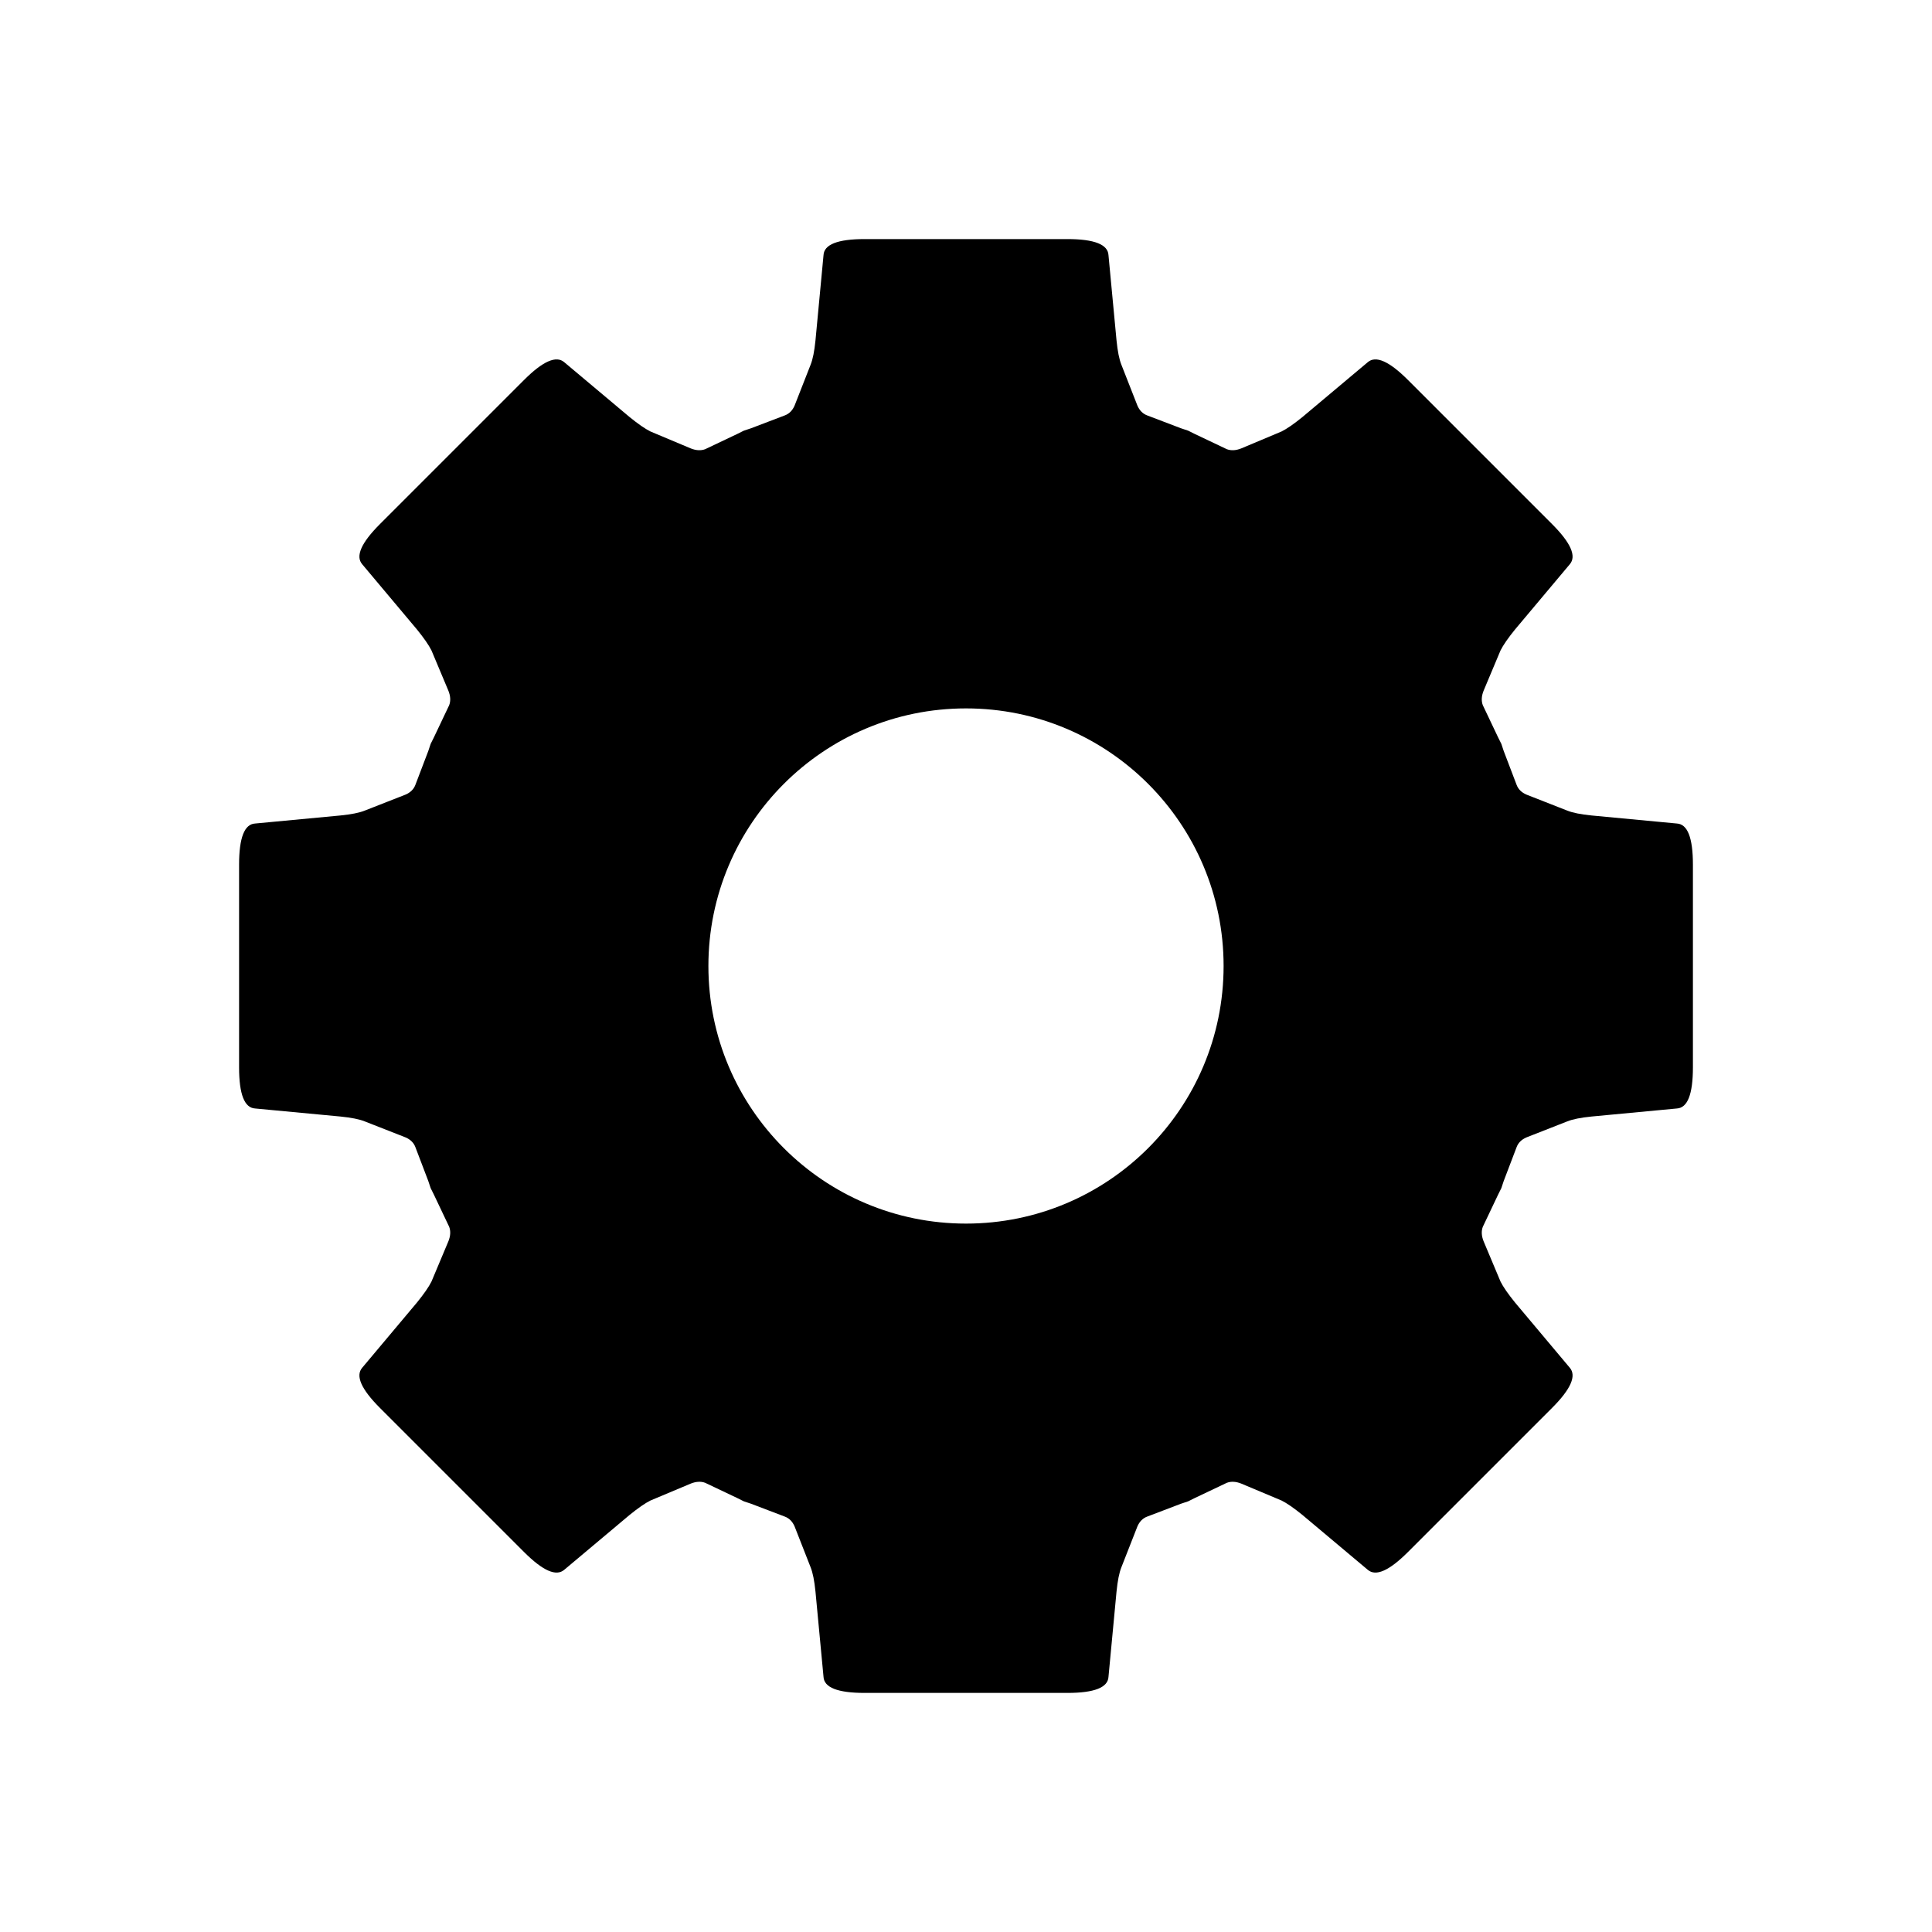
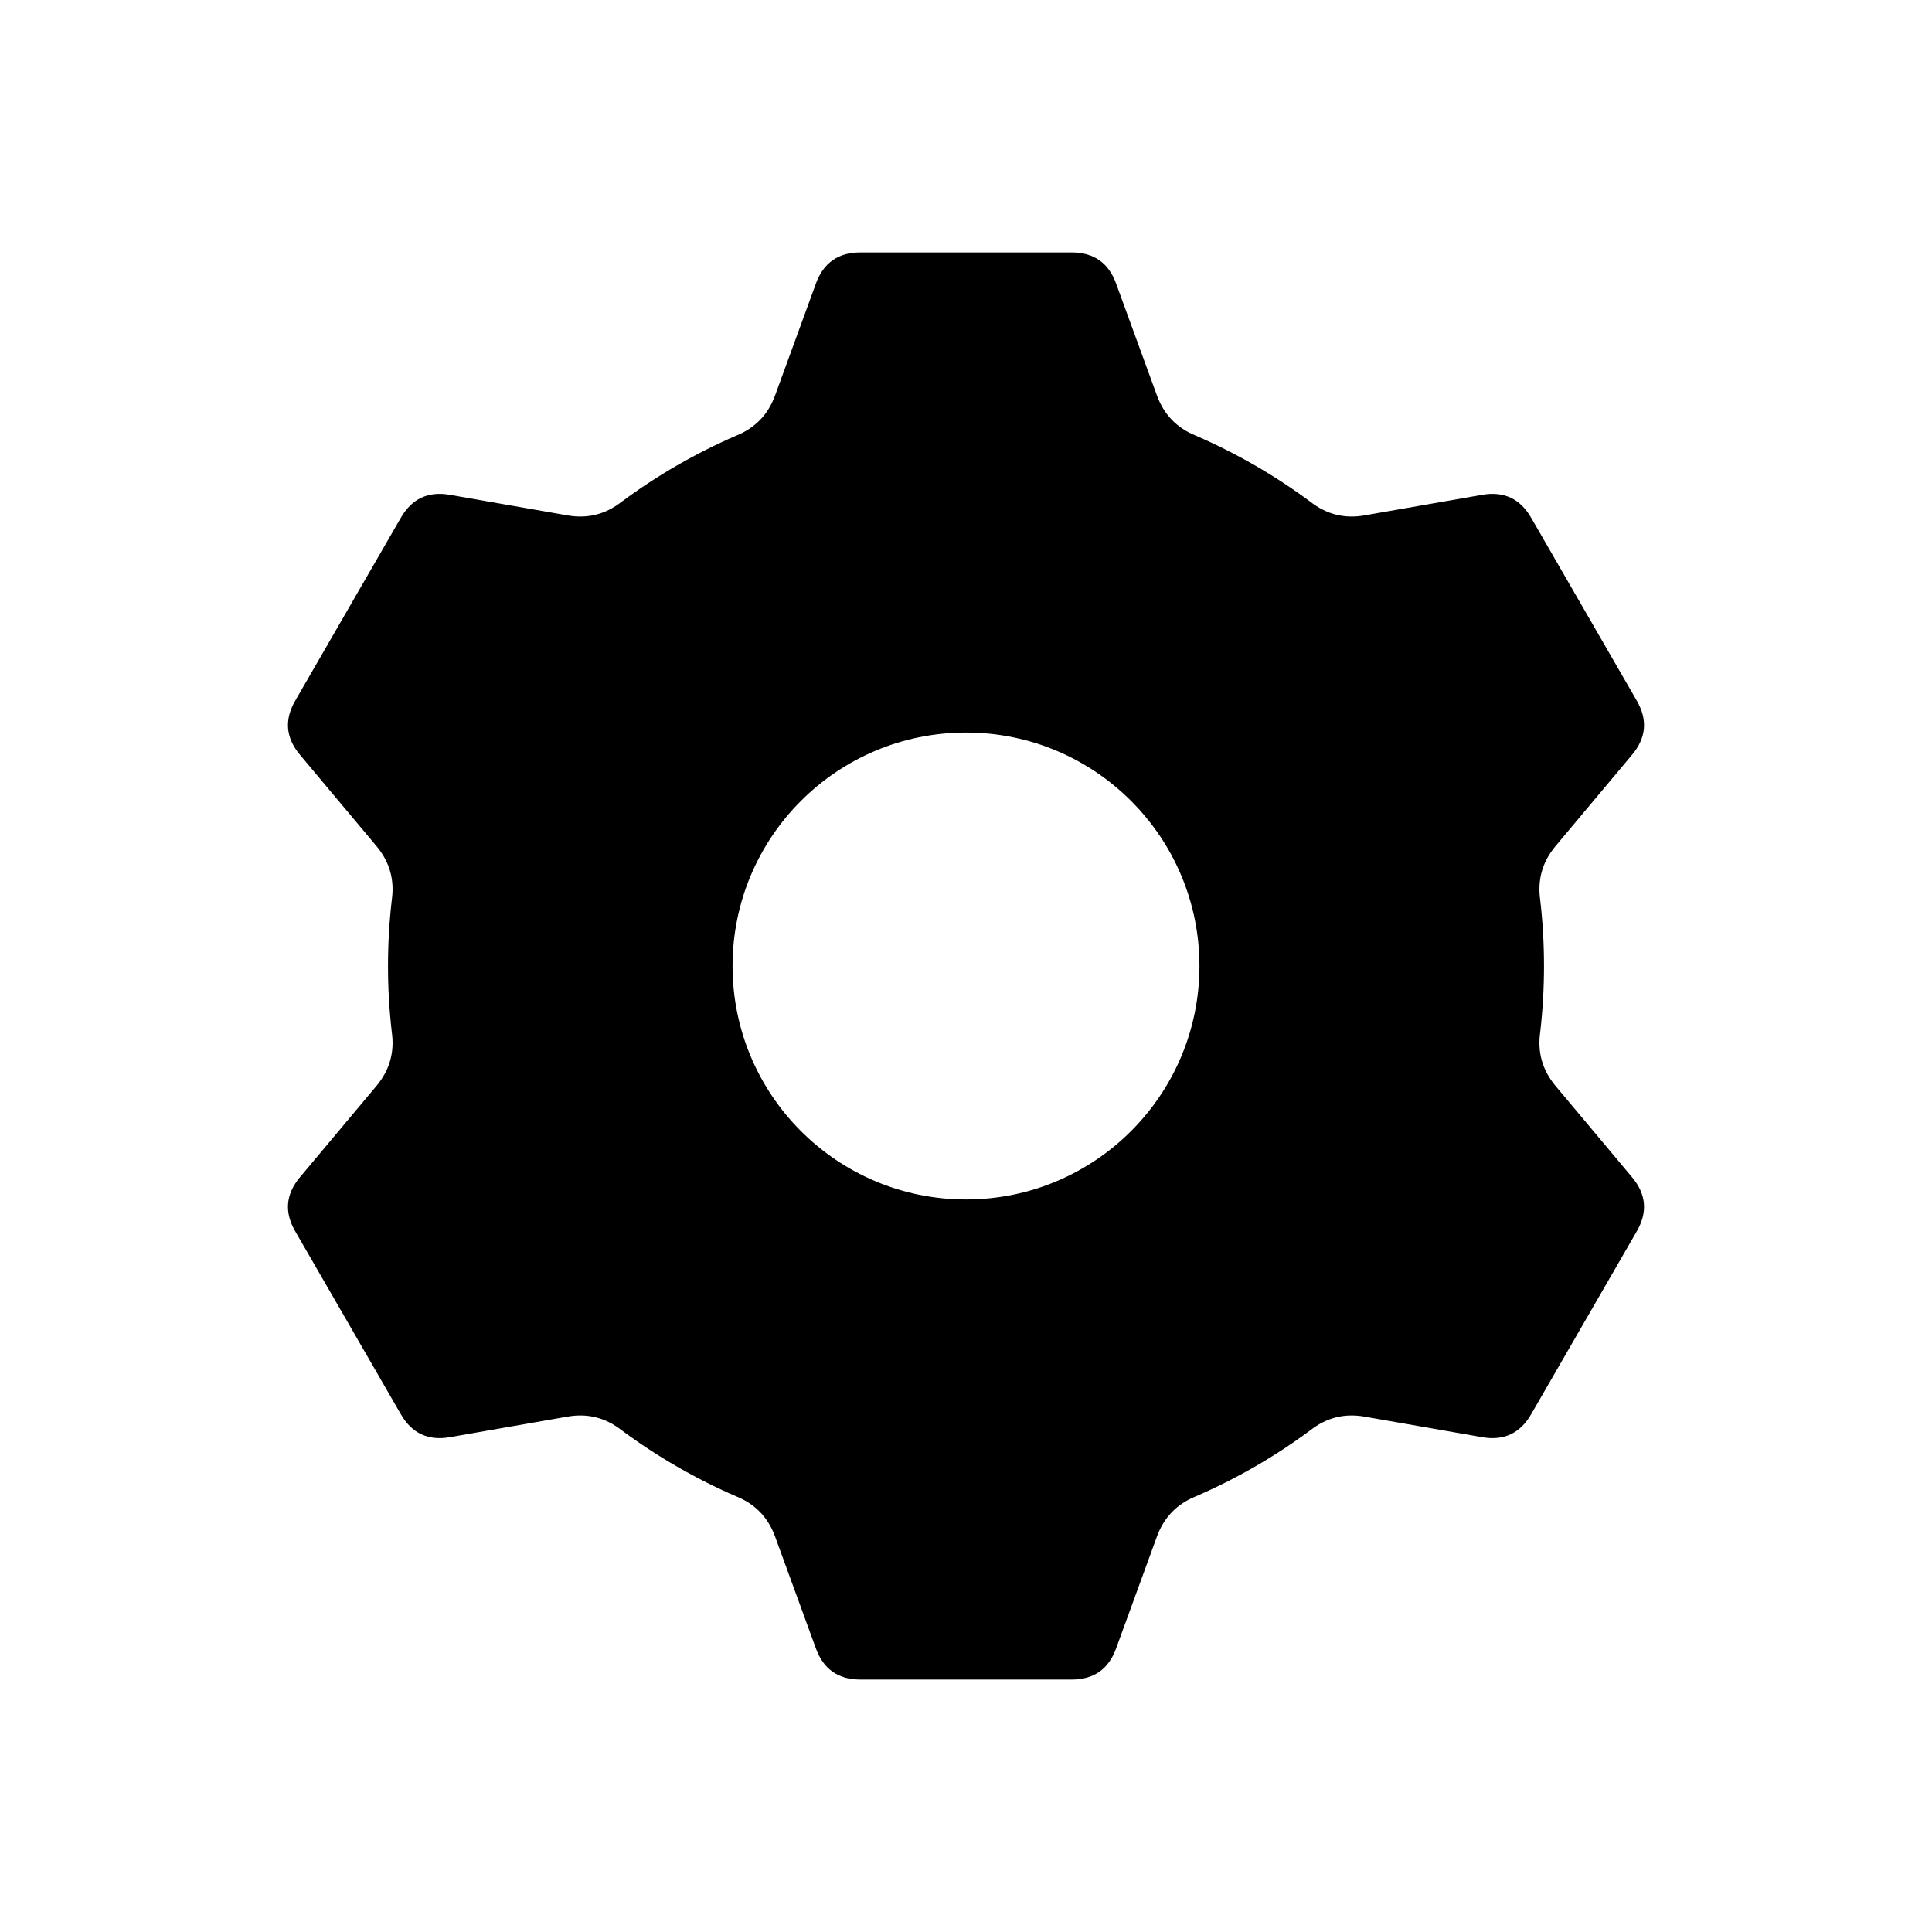
<svg xmlns="http://www.w3.org/2000/svg" id="icon" viewBox="0 0 24 24" fill="currentColor" fill-rule="evenodd">
-   <path d="M9.24 5.35 Q9.24 5.35 9.33 5.32 L9.75 5.16 Q9.83 5.13 9.87 5.04 L10.07 4.53 Q10.11 4.43 10.13 4.23 L10.23 3.17 Q10.24 2.97 10.74 2.97 L13.26 2.97 Q13.76 2.97 13.77 3.17 L13.87 4.23 Q13.89 4.43 13.93 4.53 L14.13 5.04 Q14.17 5.13 14.25 5.16 L14.67 5.32 Q14.76 5.35 14.76 5.35 L14.76 5.35 Q14.76 5.35 14.84 5.39 L15.24 5.58 Q15.32 5.61 15.42 5.57 L15.92 5.36 Q16.02 5.31 16.18 5.18 L16.99 4.50 Q17.14 4.37 17.49 4.72 L19.28 6.51 Q19.63 6.86 19.50 7.01 L18.82 7.82 Q18.69 7.98 18.64 8.08 L18.43 8.58 Q18.39 8.68 18.42 8.76 L18.61 9.16 Q18.65 9.24 18.65 9.24 L18.65 9.24 Q18.65 9.24 18.68 9.33 L18.84 9.75 Q18.87 9.83 18.96 9.87 L19.47 10.07 Q19.57 10.11 19.77 10.13 L20.83 10.23 Q21.03 10.24 21.03 10.74 L21.03 13.26 Q21.03 13.76 20.83 13.77 L19.77 13.87 Q19.57 13.89 19.47 13.93 L18.96 14.13 Q18.87 14.17 18.84 14.25 L18.68 14.67 Q18.65 14.76 18.65 14.76 L18.65 14.76 Q18.65 14.76 18.61 14.84 L18.42 15.24 Q18.39 15.32 18.43 15.42 L18.64 15.92 Q18.69 16.02 18.82 16.18 L19.50 16.99 Q19.63 17.14 19.28 17.49 L17.49 19.28 Q17.14 19.63 16.99 19.50 L16.18 18.82 Q16.02 18.69 15.92 18.64 L15.42 18.43 Q15.32 18.39 15.24 18.42 L14.84 18.61 Q14.76 18.65 14.76 18.65 L14.76 18.65 Q14.76 18.65 14.67 18.68 L14.25 18.84 Q14.17 18.87 14.13 18.96 L13.93 19.47 Q13.89 19.57 13.87 19.77 L13.77 20.83 Q13.76 21.03 13.26 21.03 L10.74 21.03 Q10.24 21.03 10.23 20.83 L10.13 19.77 Q10.11 19.57 10.07 19.47 L9.87 18.96 Q9.83 18.87 9.75 18.84 L9.33 18.68 Q9.24 18.65 9.24 18.65 L9.24 18.65 Q9.24 18.65 9.16 18.61 L8.76 18.42 Q8.68 18.39 8.58 18.43 L8.08 18.64 Q7.98 18.69 7.82 18.82 L7.01 19.50 Q6.86 19.63 6.51 19.28 L4.72 17.49 Q4.37 17.14 4.50 16.99 L5.18 16.18 Q5.31 16.02 5.36 15.92 L5.57 15.42 Q5.61 15.32 5.58 15.24 L5.39 14.84 Q5.35 14.76 5.35 14.76 L5.35 14.76 Q5.35 14.76 5.32 14.67 L5.16 14.25 Q5.13 14.17 5.04 14.13 L4.53 13.93 Q4.43 13.89 4.23 13.87 L3.17 13.77 Q2.97 13.76 2.97 13.26 L2.97 10.74 Q2.97 10.24 3.17 10.23 L4.23 10.13 Q4.43 10.11 4.53 10.07 L5.04 9.87 Q5.13 9.83 5.16 9.75 L5.32 9.33 Q5.35 9.24 5.35 9.24 L5.35 9.24 Q5.35 9.24 5.39 9.16 L5.58 8.76 Q5.61 8.68 5.57 8.58 L5.36 8.08 Q5.31 7.98 5.18 7.82 L4.50 7.01 Q4.37 6.86 4.72 6.51 L6.51 4.72 Q6.86 4.37 7.01 4.50 L7.82 5.18 Q7.98 5.31 8.08 5.36 L8.58 5.57 Q8.68 5.61 8.76 5.58 L9.16 5.39 Q9.24 5.35 9.24 5.35 L9.24 5.35 Z M12 8.8a3.2 3.2 0 1 0 0 6.4a3.2 3.2 0 1 0 0-6.4Z" />
+   <path d="M 10.687 3.136 L 13.313 3.136 Q 13.723 3.136 13.864 3.521 L 14.372 4.913 Q 14.503 5.270 14.855 5.412 A 7.180 7.180 0 0 1 16.278 6.233 Q 16.577 6.468 16.951 6.402 L 18.411 6.147 Q 18.815 6.076 19.020 6.431 L 20.333 8.705 Q 20.538 9.060 20.275 9.375 L 19.323 10.511 Q 19.079 10.803 19.133 11.179 A 7.180 7.180 0 0 1 19.133 12.821 Q 19.079 13.197 19.323 13.489 L 20.275 14.625 Q 20.538 14.940 20.333 15.295 L 19.020 17.569 Q 18.815 17.924 18.411 17.853 L 16.951 17.598 Q 16.577 17.532 16.278 17.767 A 7.180 7.180 0 0 1 14.855 18.588 Q 14.503 18.730 14.372 19.087 L 13.864 20.479 Q 13.723 20.864 13.313 20.864 L 10.687 20.864 Q 10.277 20.864 10.136 20.479 L 9.628 19.087 Q 9.497 18.730 9.145 18.588 A 7.180 7.180 0 0 1 7.722 17.767 Q 7.423 17.532 7.049 17.598 L 5.589 17.853 Q 5.185 17.924 4.980 17.569 L 3.667 15.295 Q 3.462 14.940 3.725 14.625 L 4.677 13.489 Q 4.921 13.197 4.867 12.821 A 7.180 7.180 0 0 1 4.867 11.179 Q 4.921 10.803 4.677 10.511 L 3.725 9.375 Q 3.462 9.060 3.667 8.705 L 4.980 6.431 Q 5.185 6.076 5.589 6.147 L 7.049 6.402 Q 7.423 6.468 7.722 6.233 A 7.180 7.180 0 0 1 9.145 5.412 Q 9.497 5.270 9.628 4.913 L 10.136 3.521 Q 10.277 3.136 10.687 3.136 Z M 14.900 12 A 2.900 2.900 0 1 0 9.100 12 A 2.900 2.900 0 1 0 14.900 12 Z" />
</svg>
